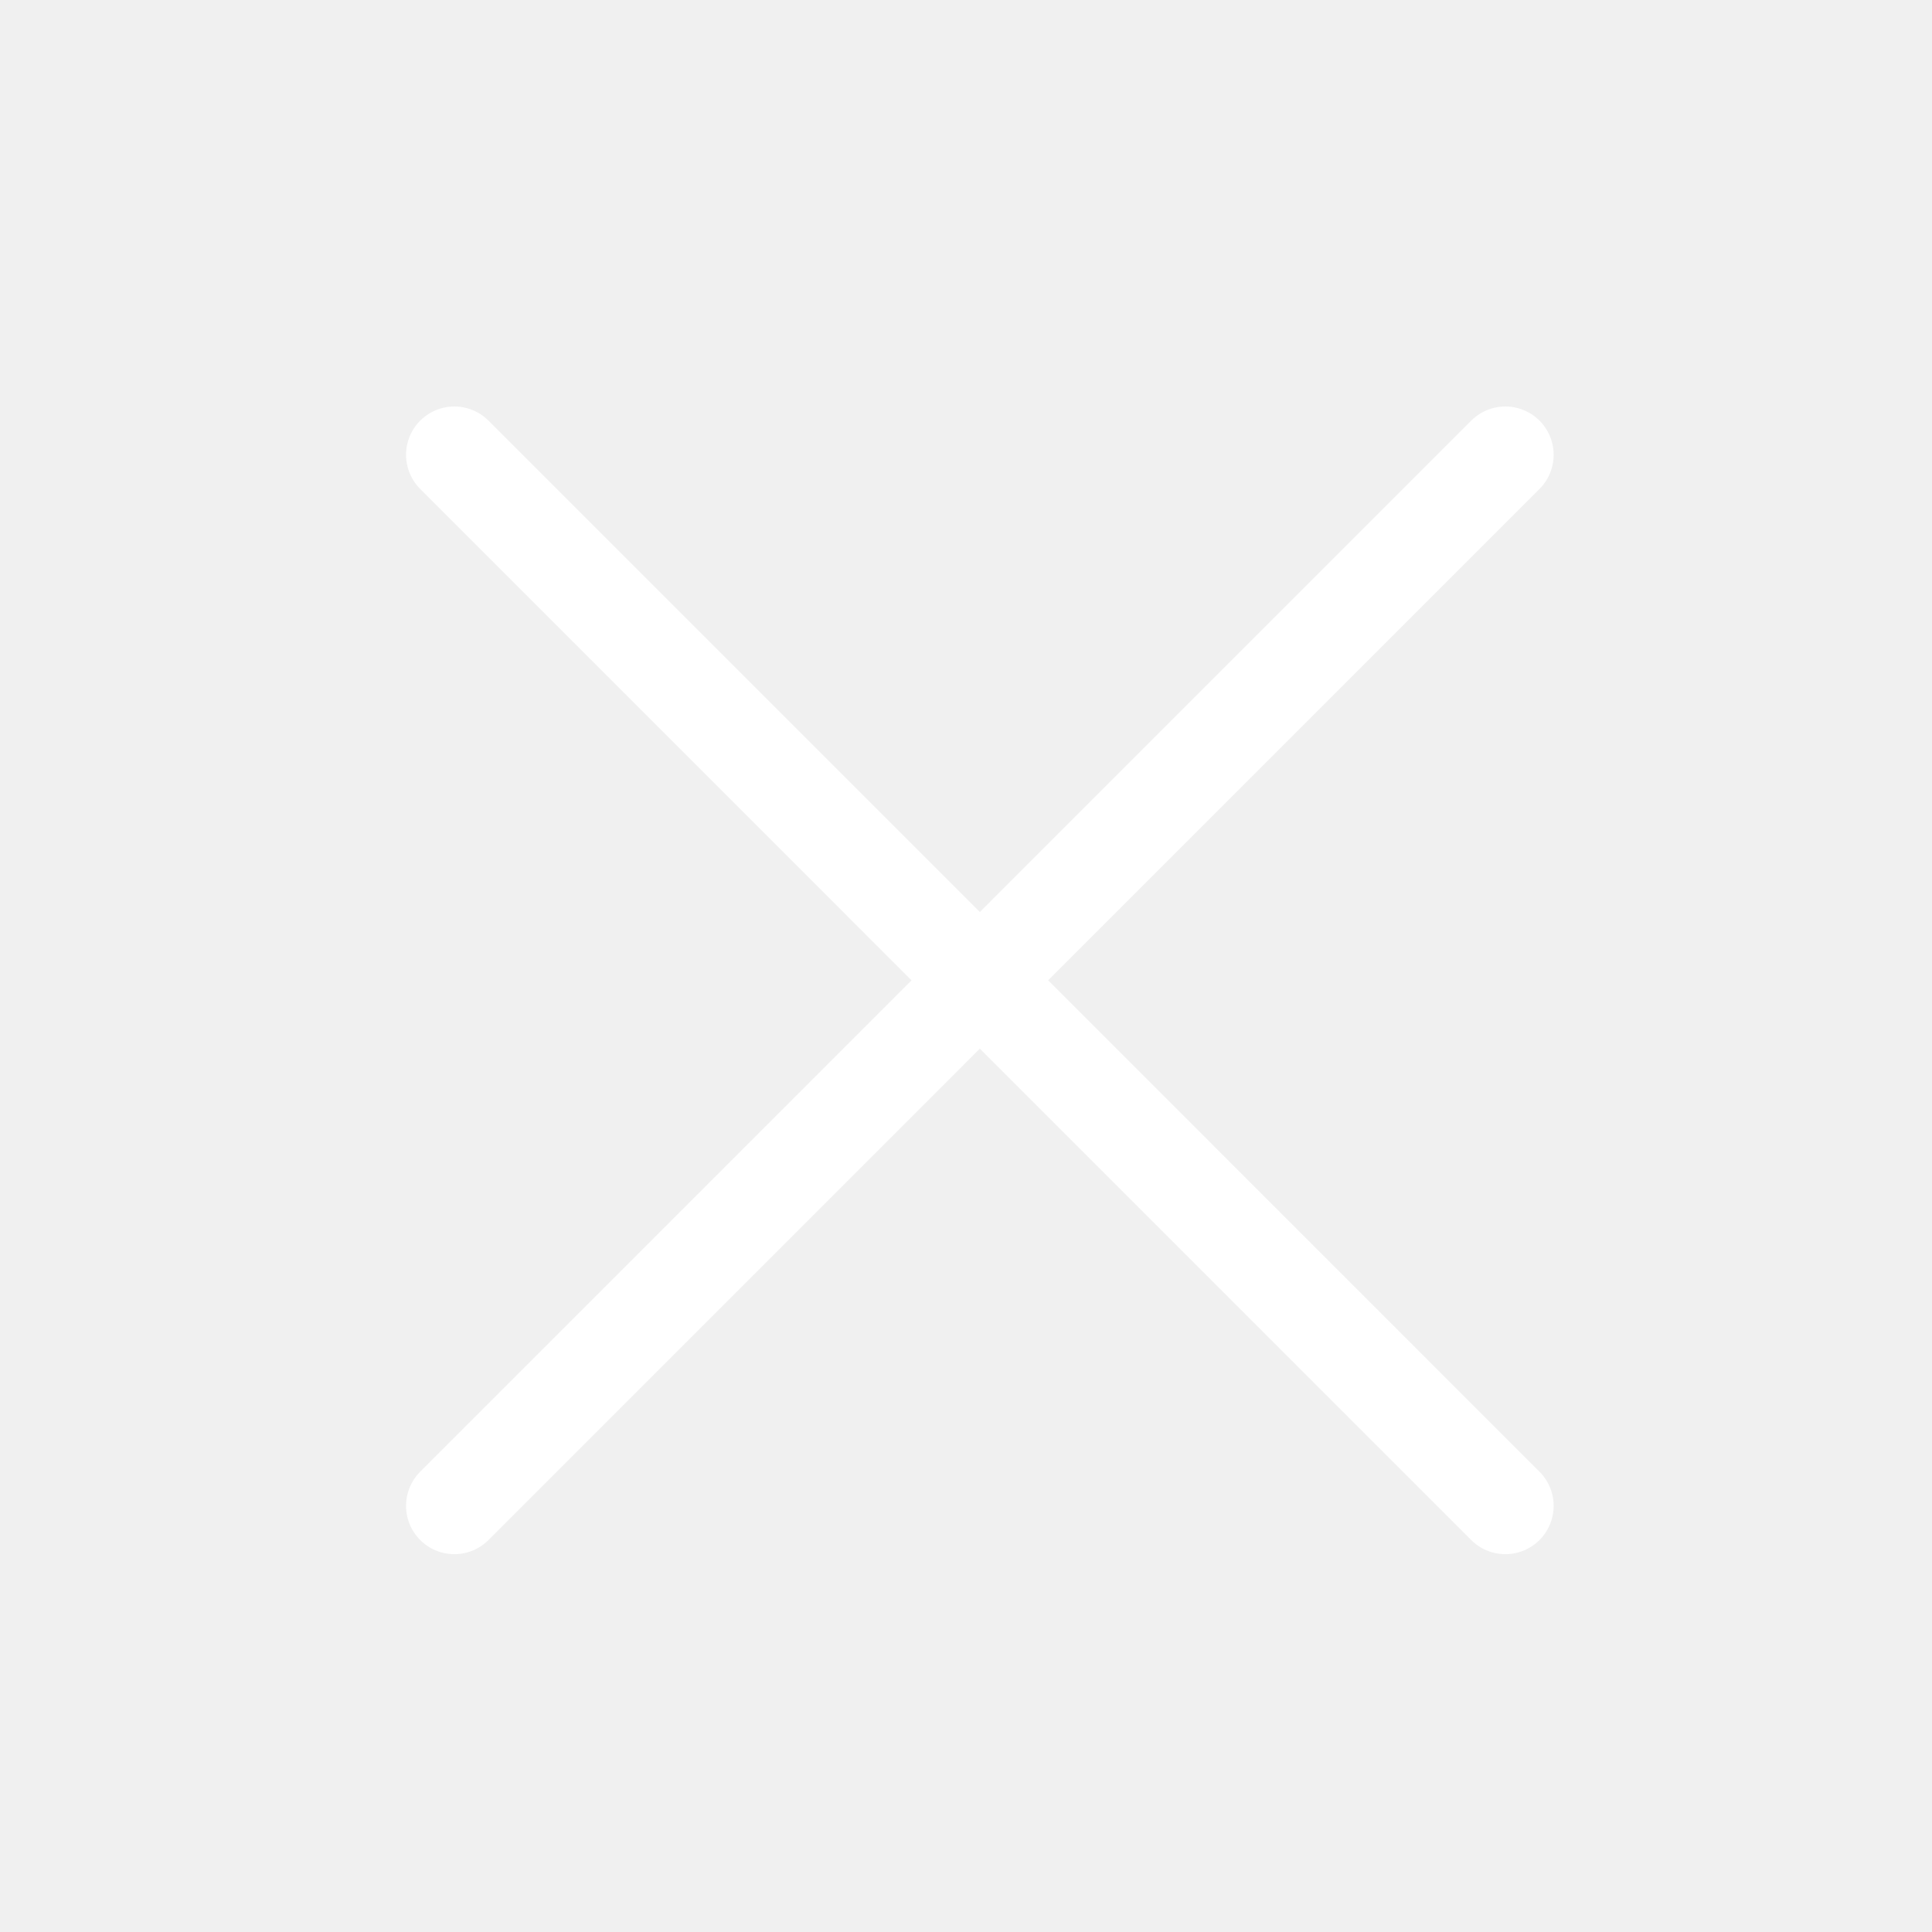
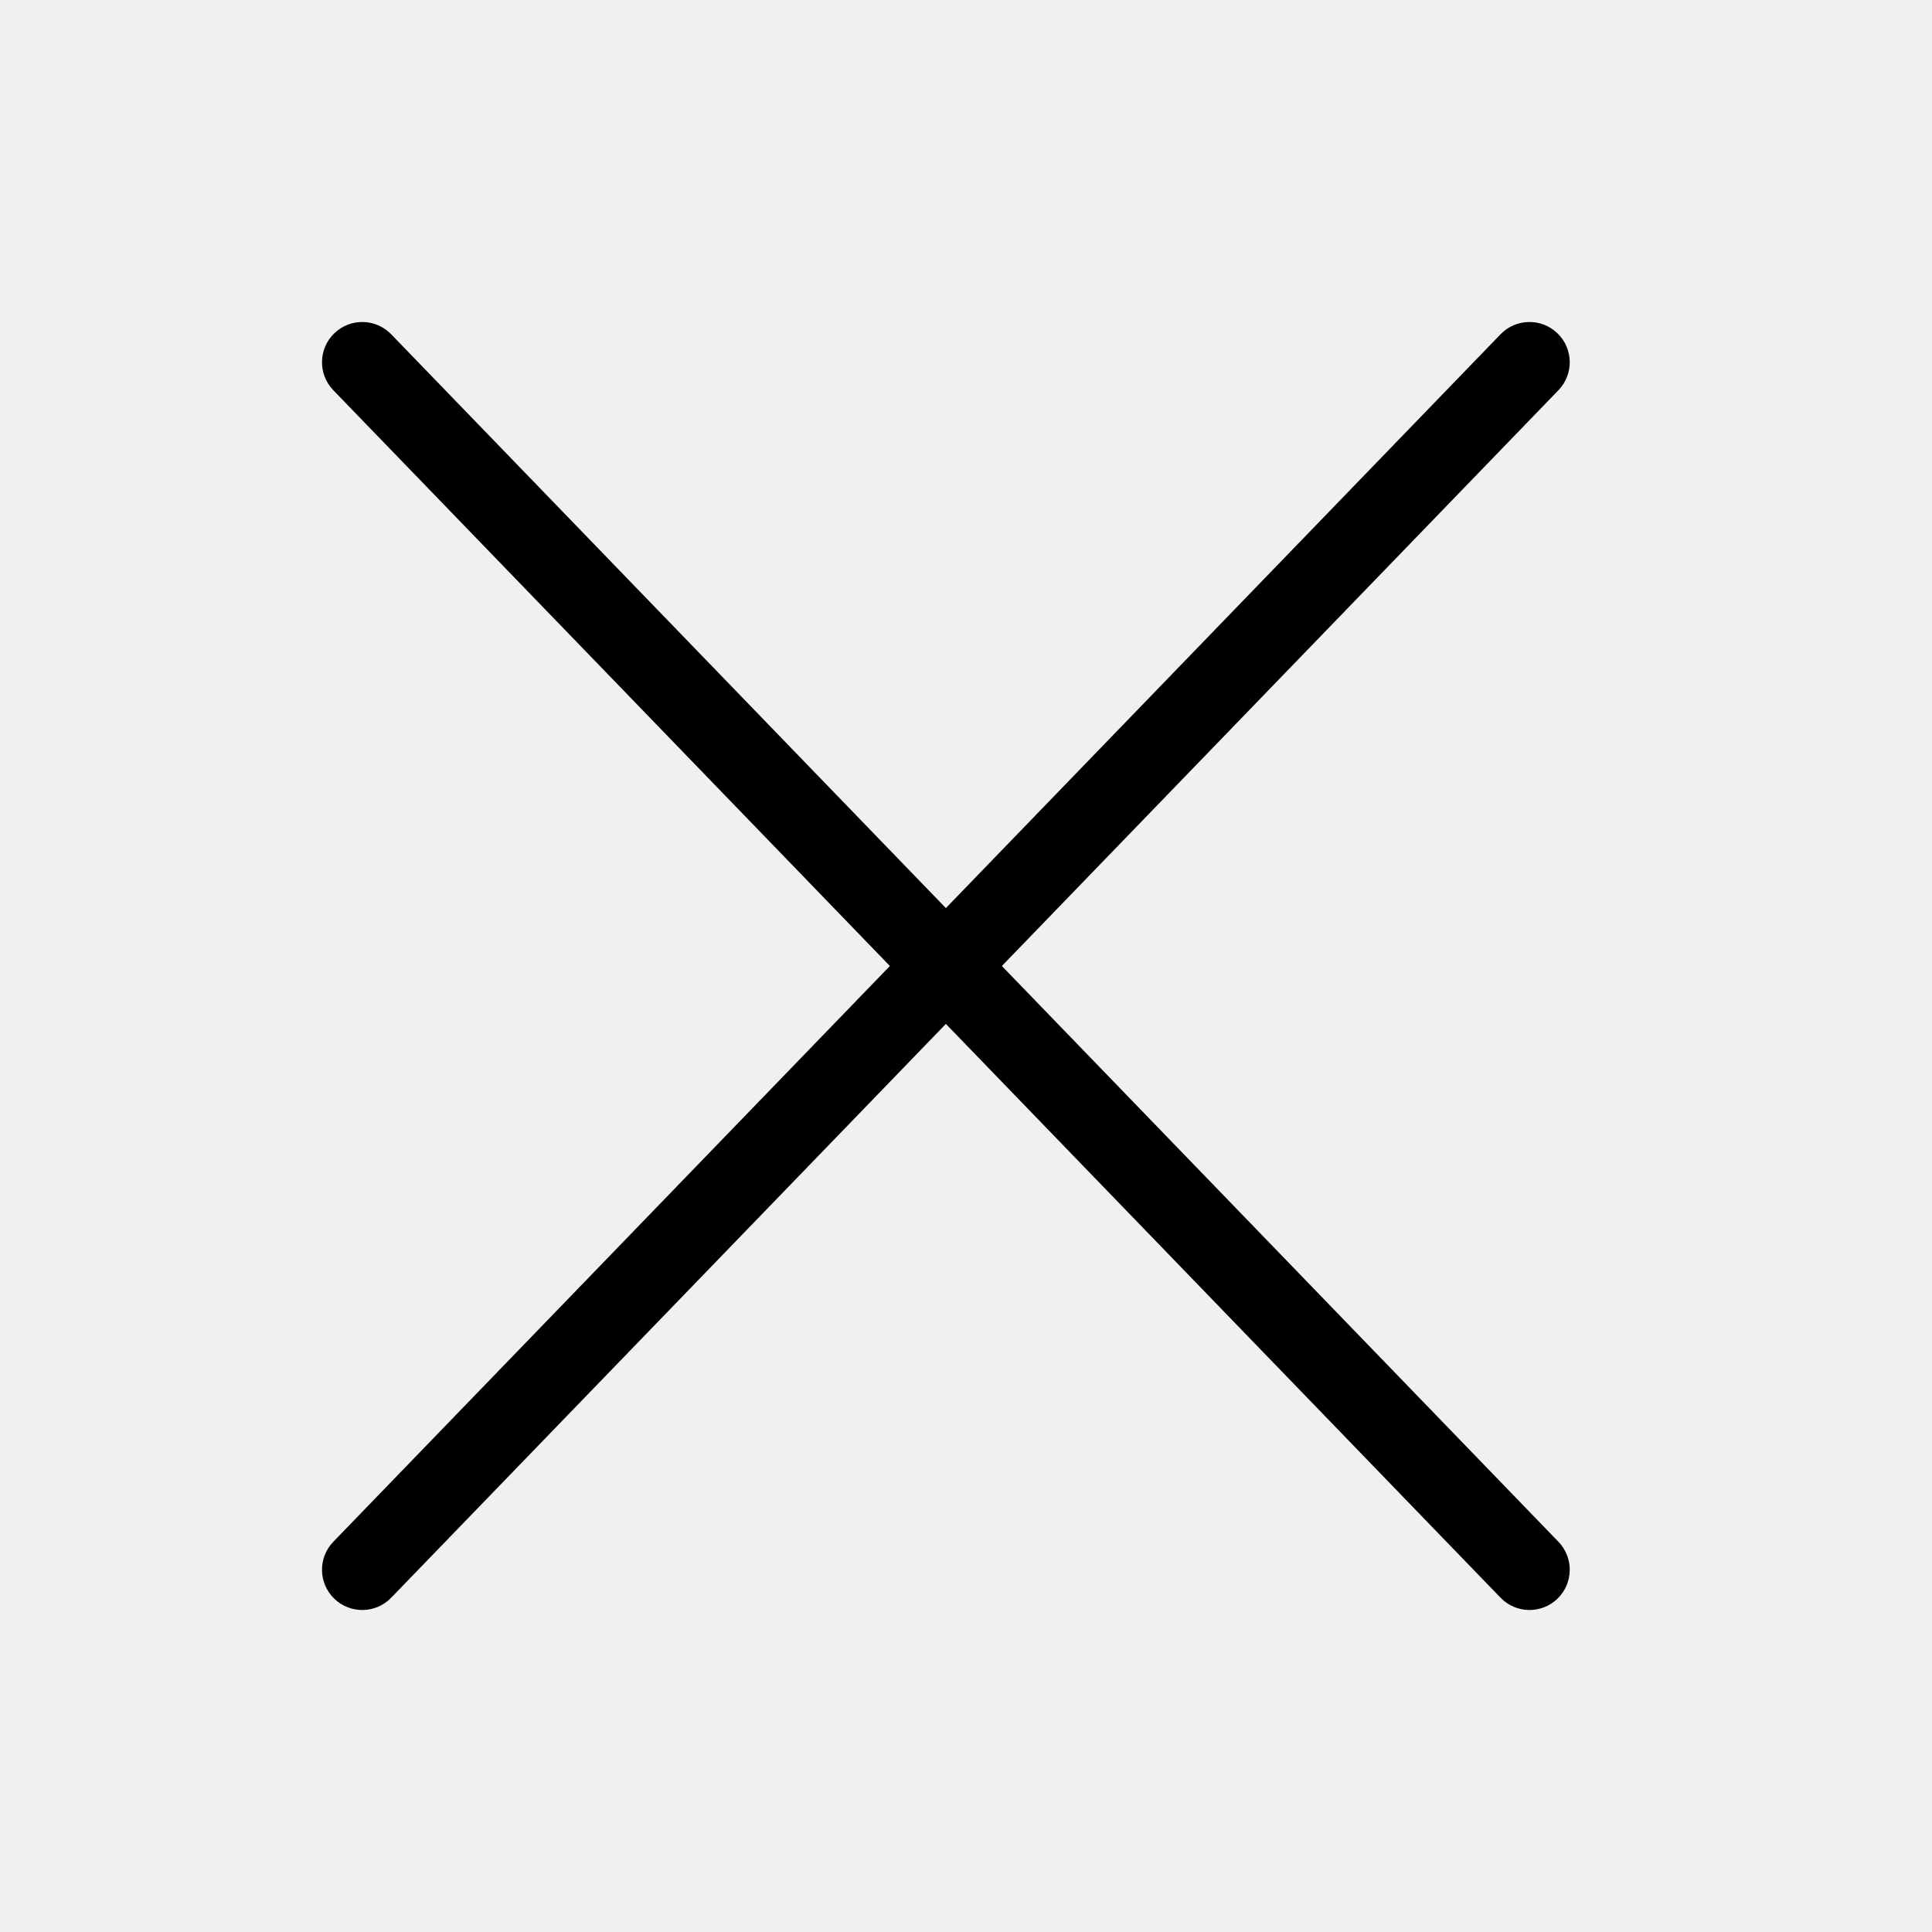
- <svg xmlns="http://www.w3.org/2000/svg" width="30" height="30" viewBox="0 0 30 30" fill="none">
-   <path d="M7.055 7.062L23.375 23.383M7.055 23.383L23.375 7.062" stroke="white" stroke-width="1.5" stroke-linecap="round" />
+ <svg xmlns="http://www.w3.org/2000/svg" width="800px" height="800px" viewBox="0 0 1024 1024" fill="#000000" class="icon" version="1.1">
+   <path d="M176.662 817.173c-8.19 8.471-7.96 21.977 0.51 30.165 8.472 8.19 21.978 7.96 30.166-0.51l618.667-640c8.189-8.472 7.96-21.978-0.511-30.166-8.471-8.19-21.977-7.96-30.166 0.51l-618.666 640z" fill="" />
+   <path d="M795.328 846.827c8.19 8.471 21.695 8.7 30.166 0.511 8.471-8.188 8.7-21.694 0.511-30.165l-618.667-640c-8.188-8.471-21.694-8.7-30.165-0.511-8.471 8.188-8.7 21.694-0.511 30.165l618.666 640z" fill="" />
</svg>
